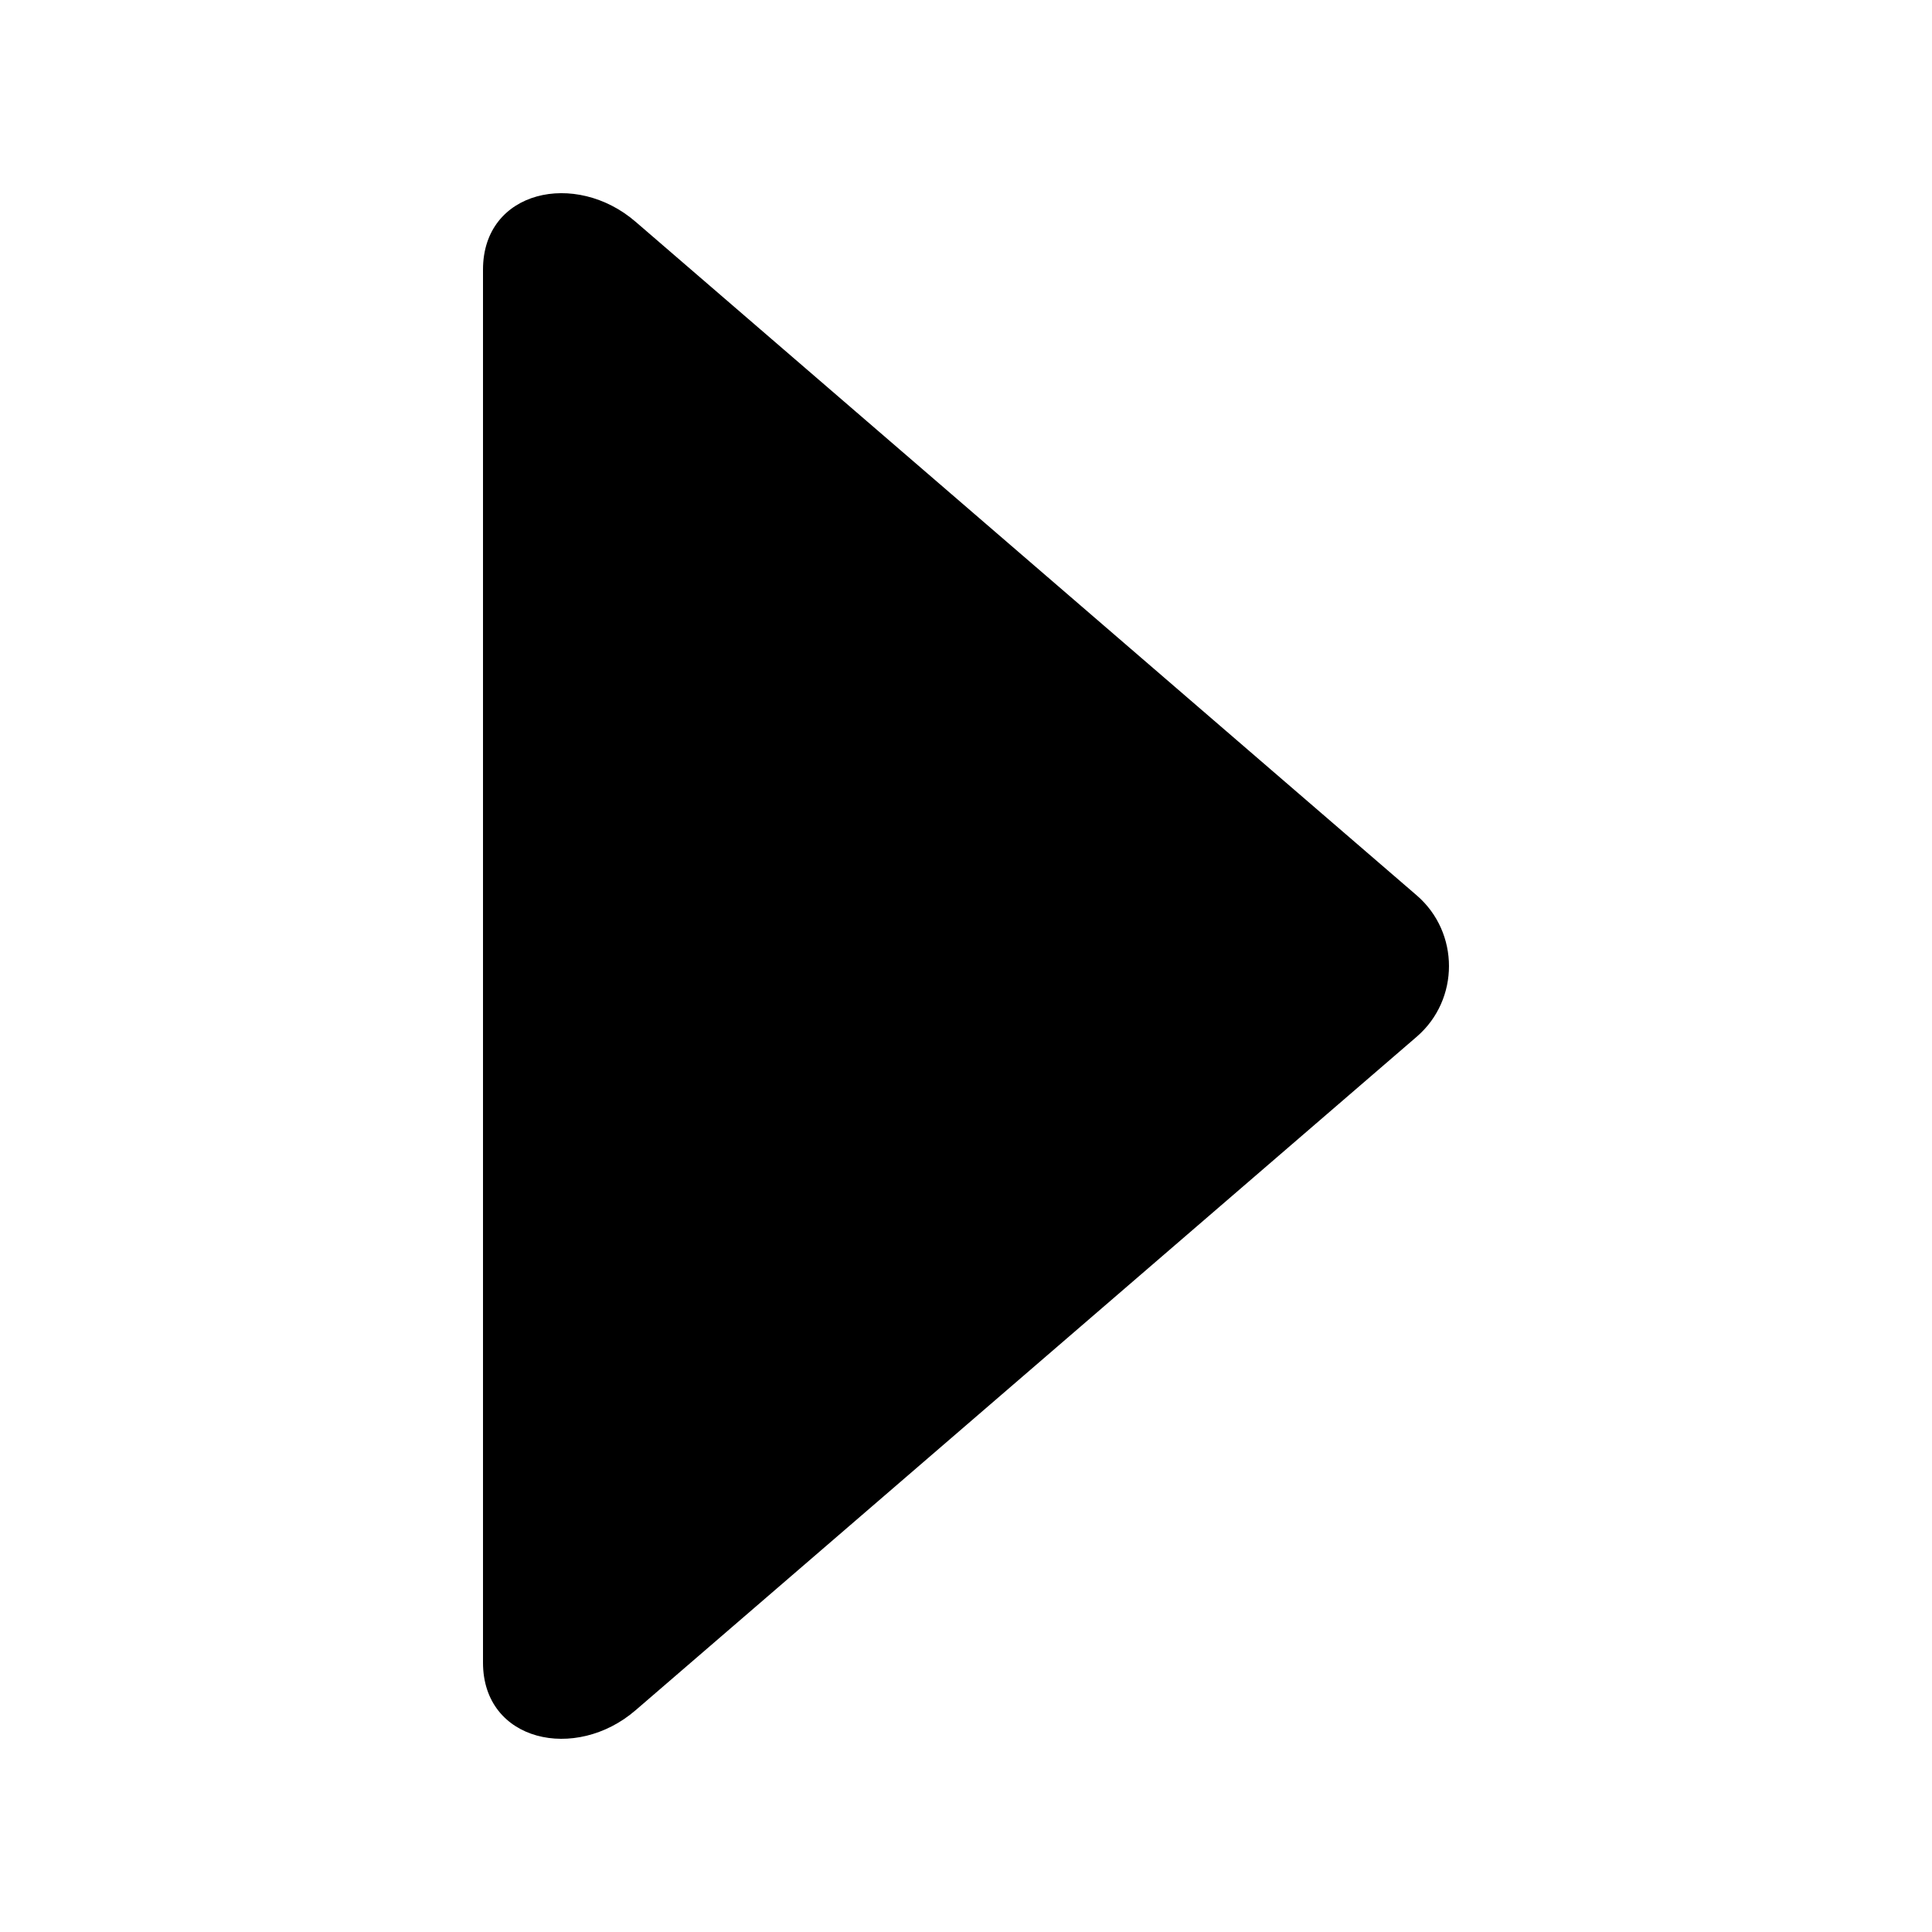
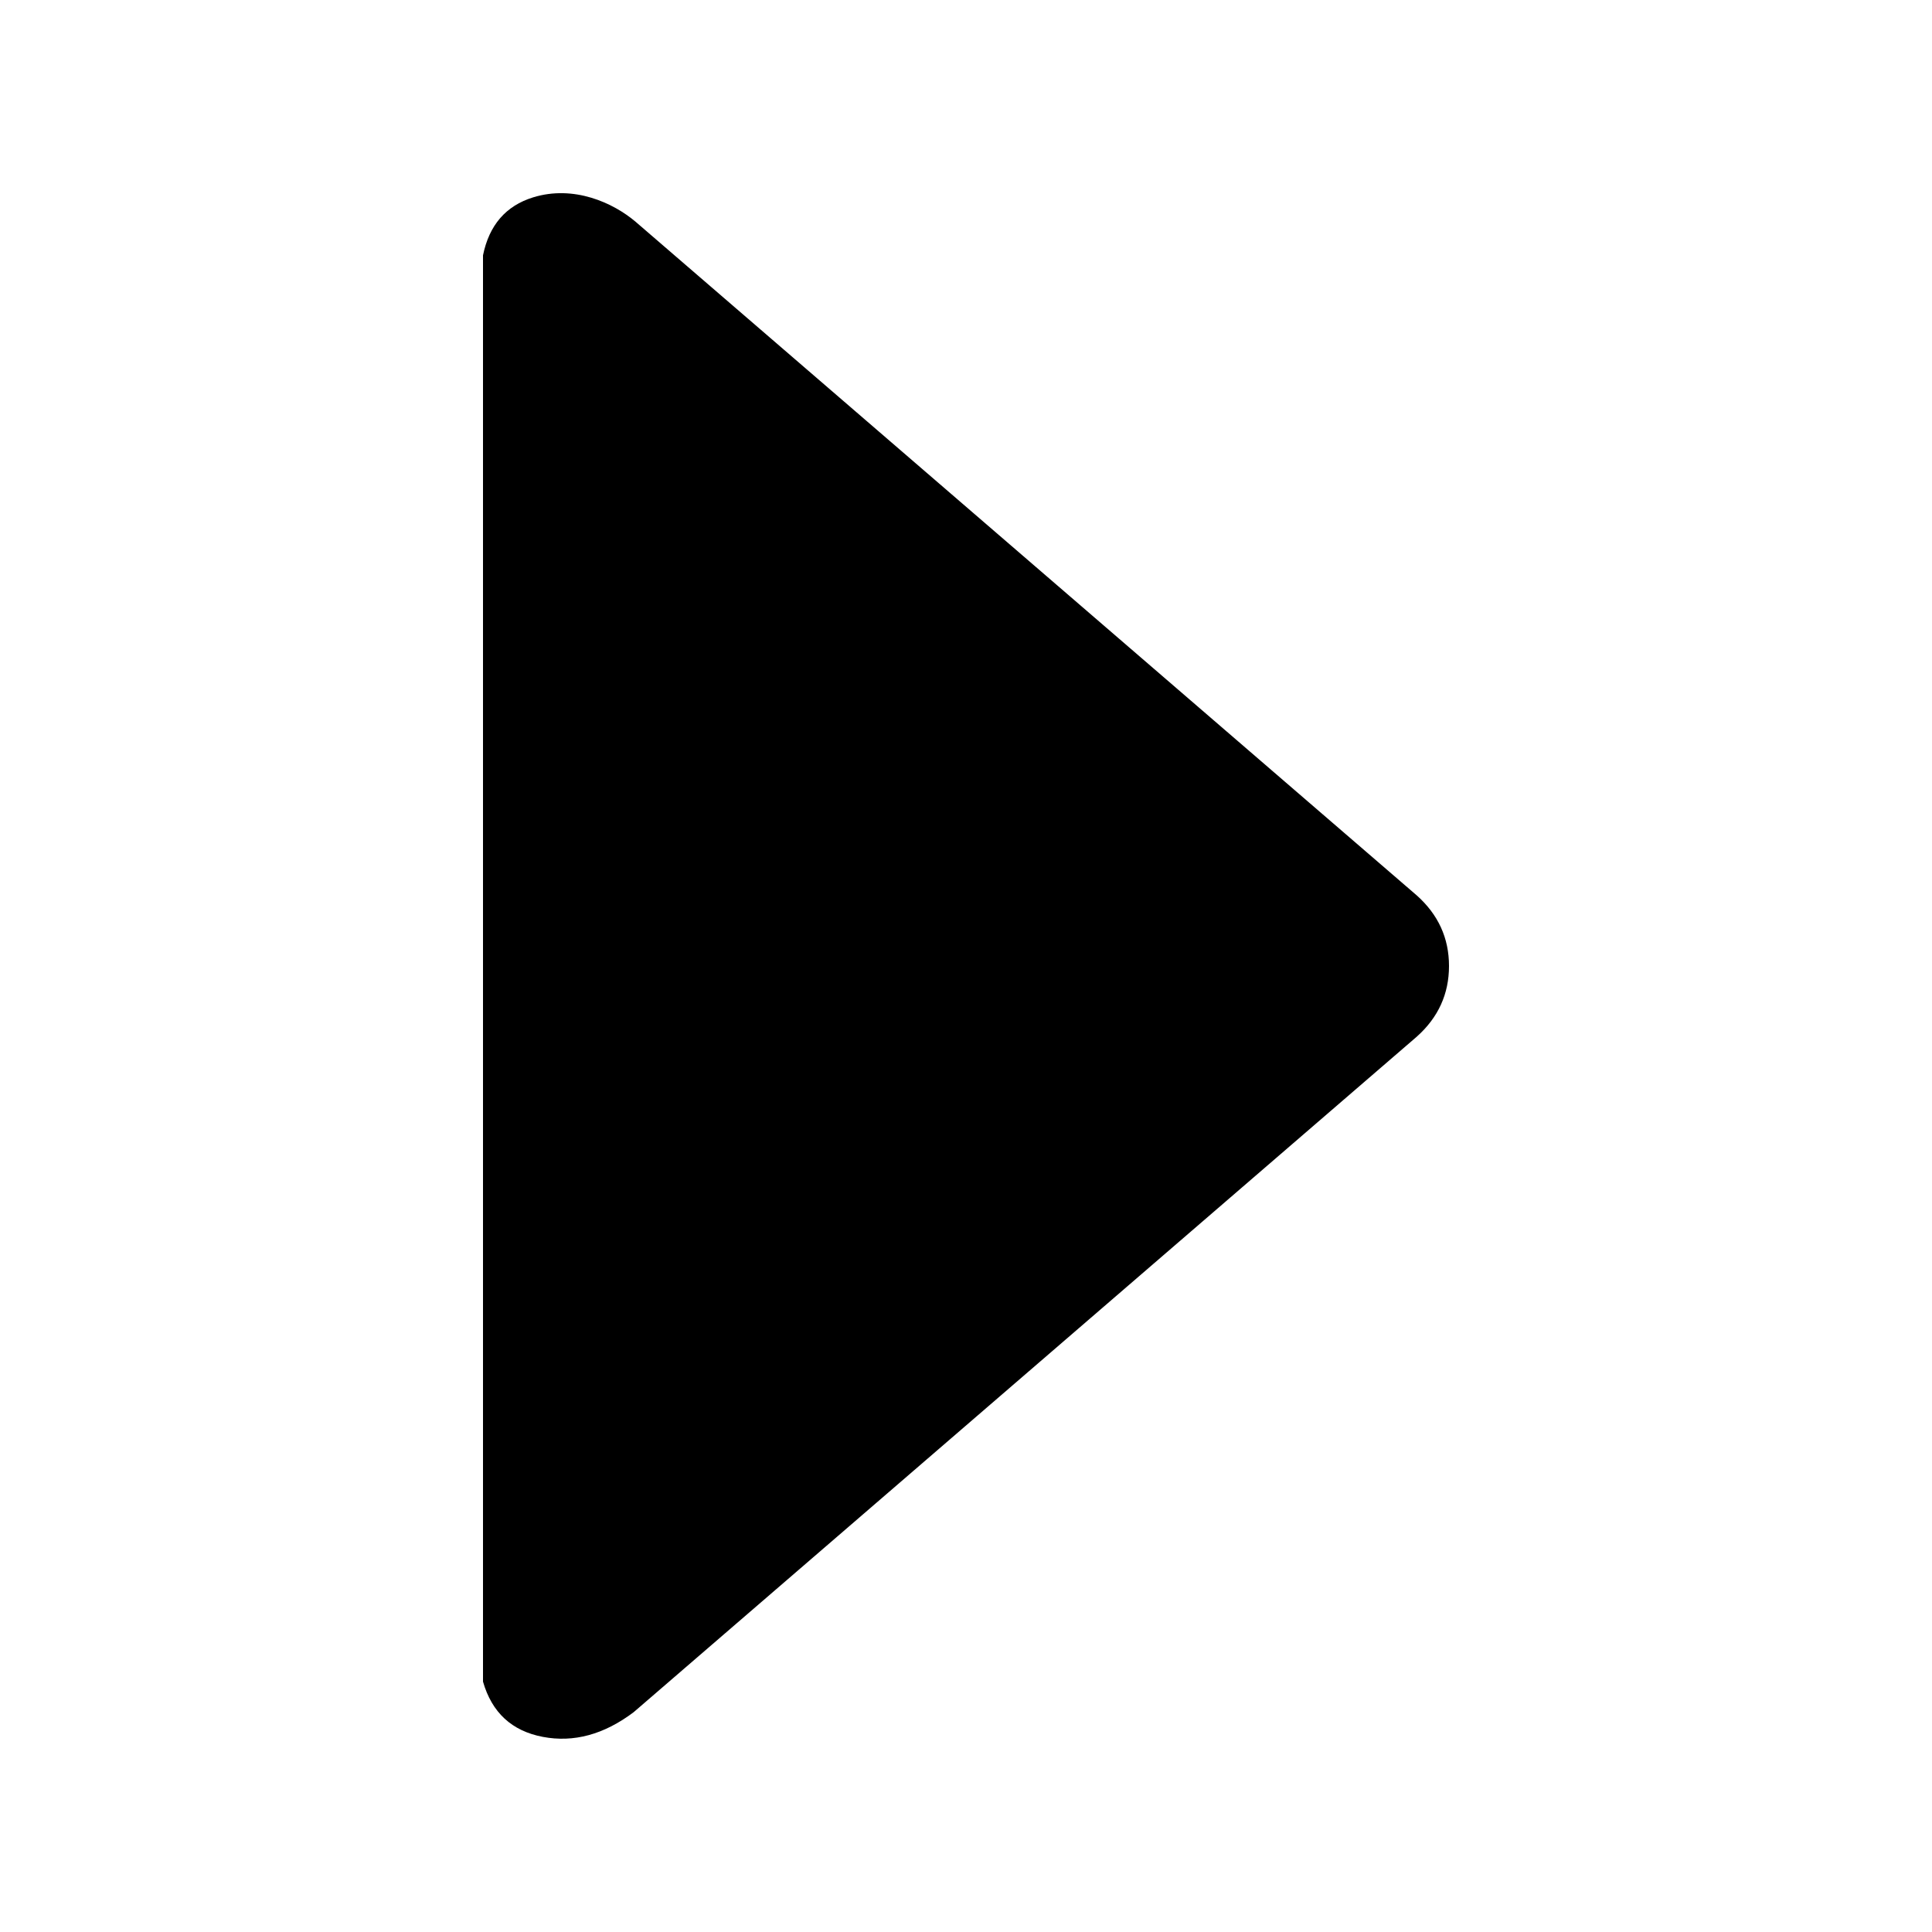
<svg xmlns="http://www.w3.org/2000/svg" viewBox="0 0 20 20" fill="currentColor">
-   <path fill="currentColor" d="M17.704,6.58 L10.732,14.666 C10.348,15.111 9.653,15.111 9.269,14.666 L2.296,6.58 C1.76,5.96 1.967,5 2.791,5 L17.211,5 C18.032,5 18.24,5.96 17.704,6.58 Z" transform="matrix(0 1 1 0 0 0)" />
+   <path fill="currentColor" fill-rule="evenodd" d="M5,2.643 L5,17.408 C5.092,17.729 5.299,17.919 5.619,17.98 C5.939,18.041 6.252,17.956 6.559,17.725 L14.666,10.732 C14.889,10.533 15,10.289 15,10 C15,9.711 14.889,9.468 14.666,9.269 C11.759,6.762 9.064,4.438 6.58,2.296 C6.348,2.099 5.941,1.913 5.519,2.043 C5.237,2.13 5.064,2.33 5,2.643 Z" />
</svg>
